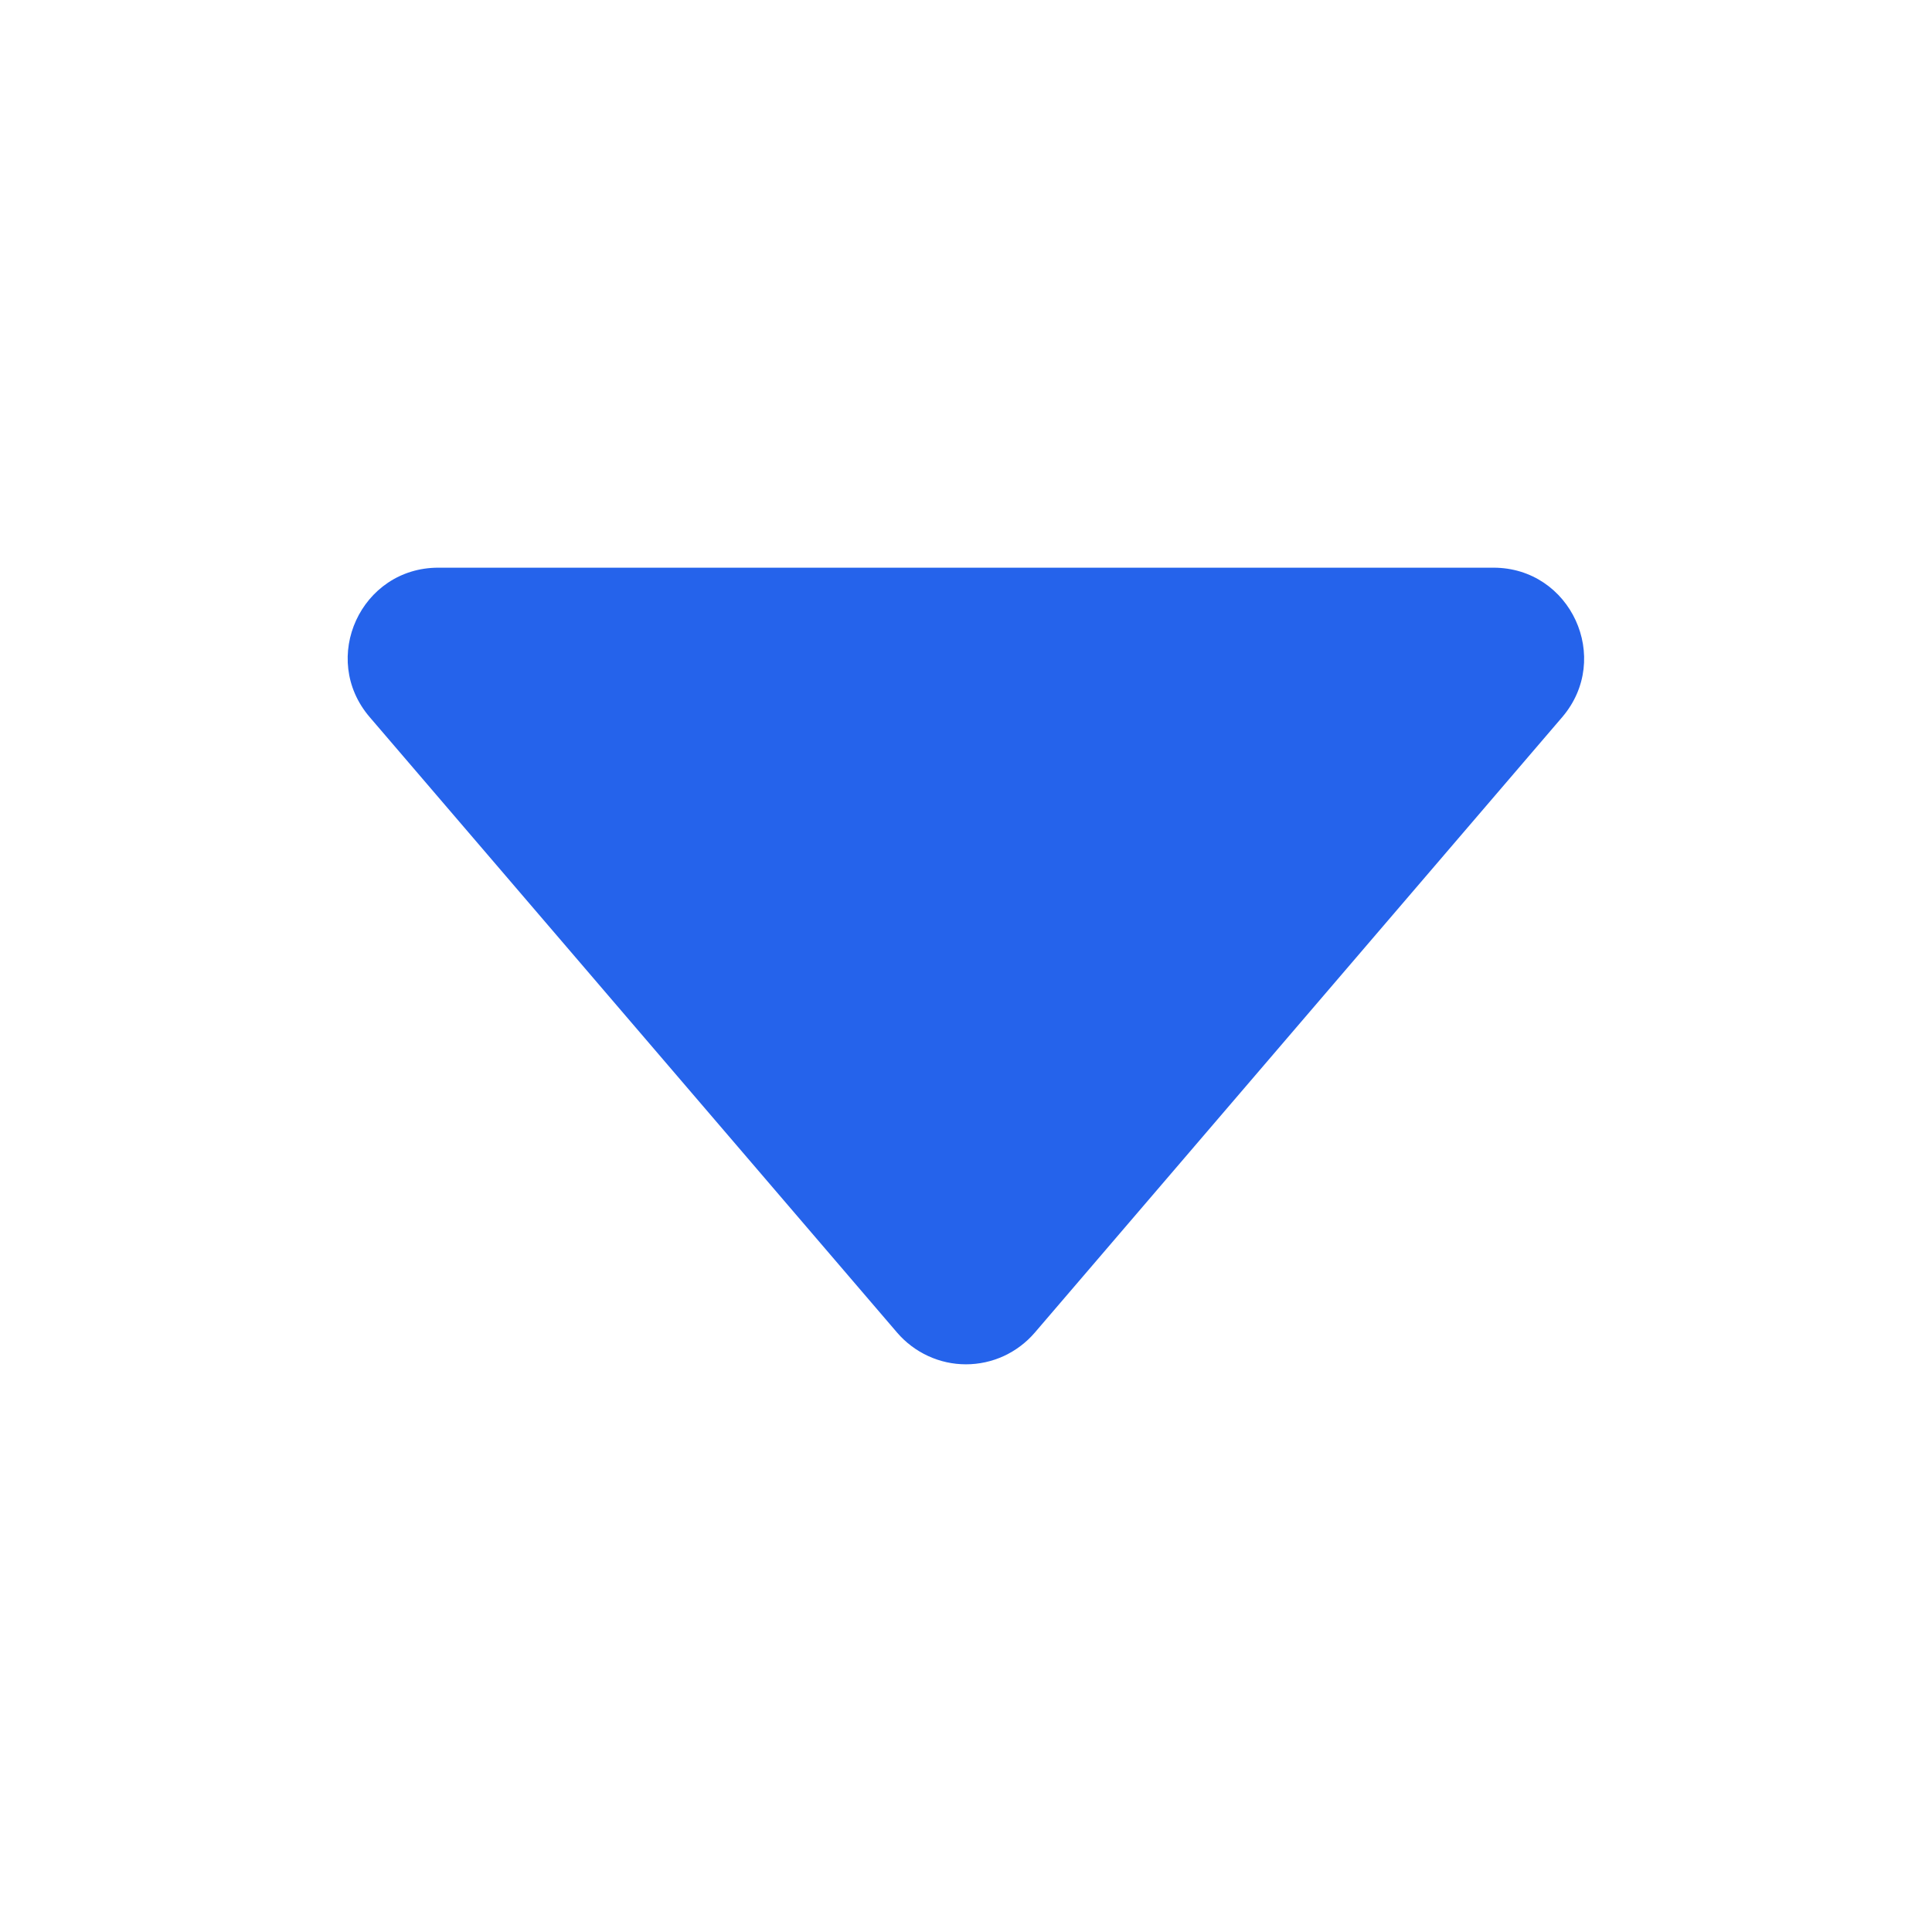
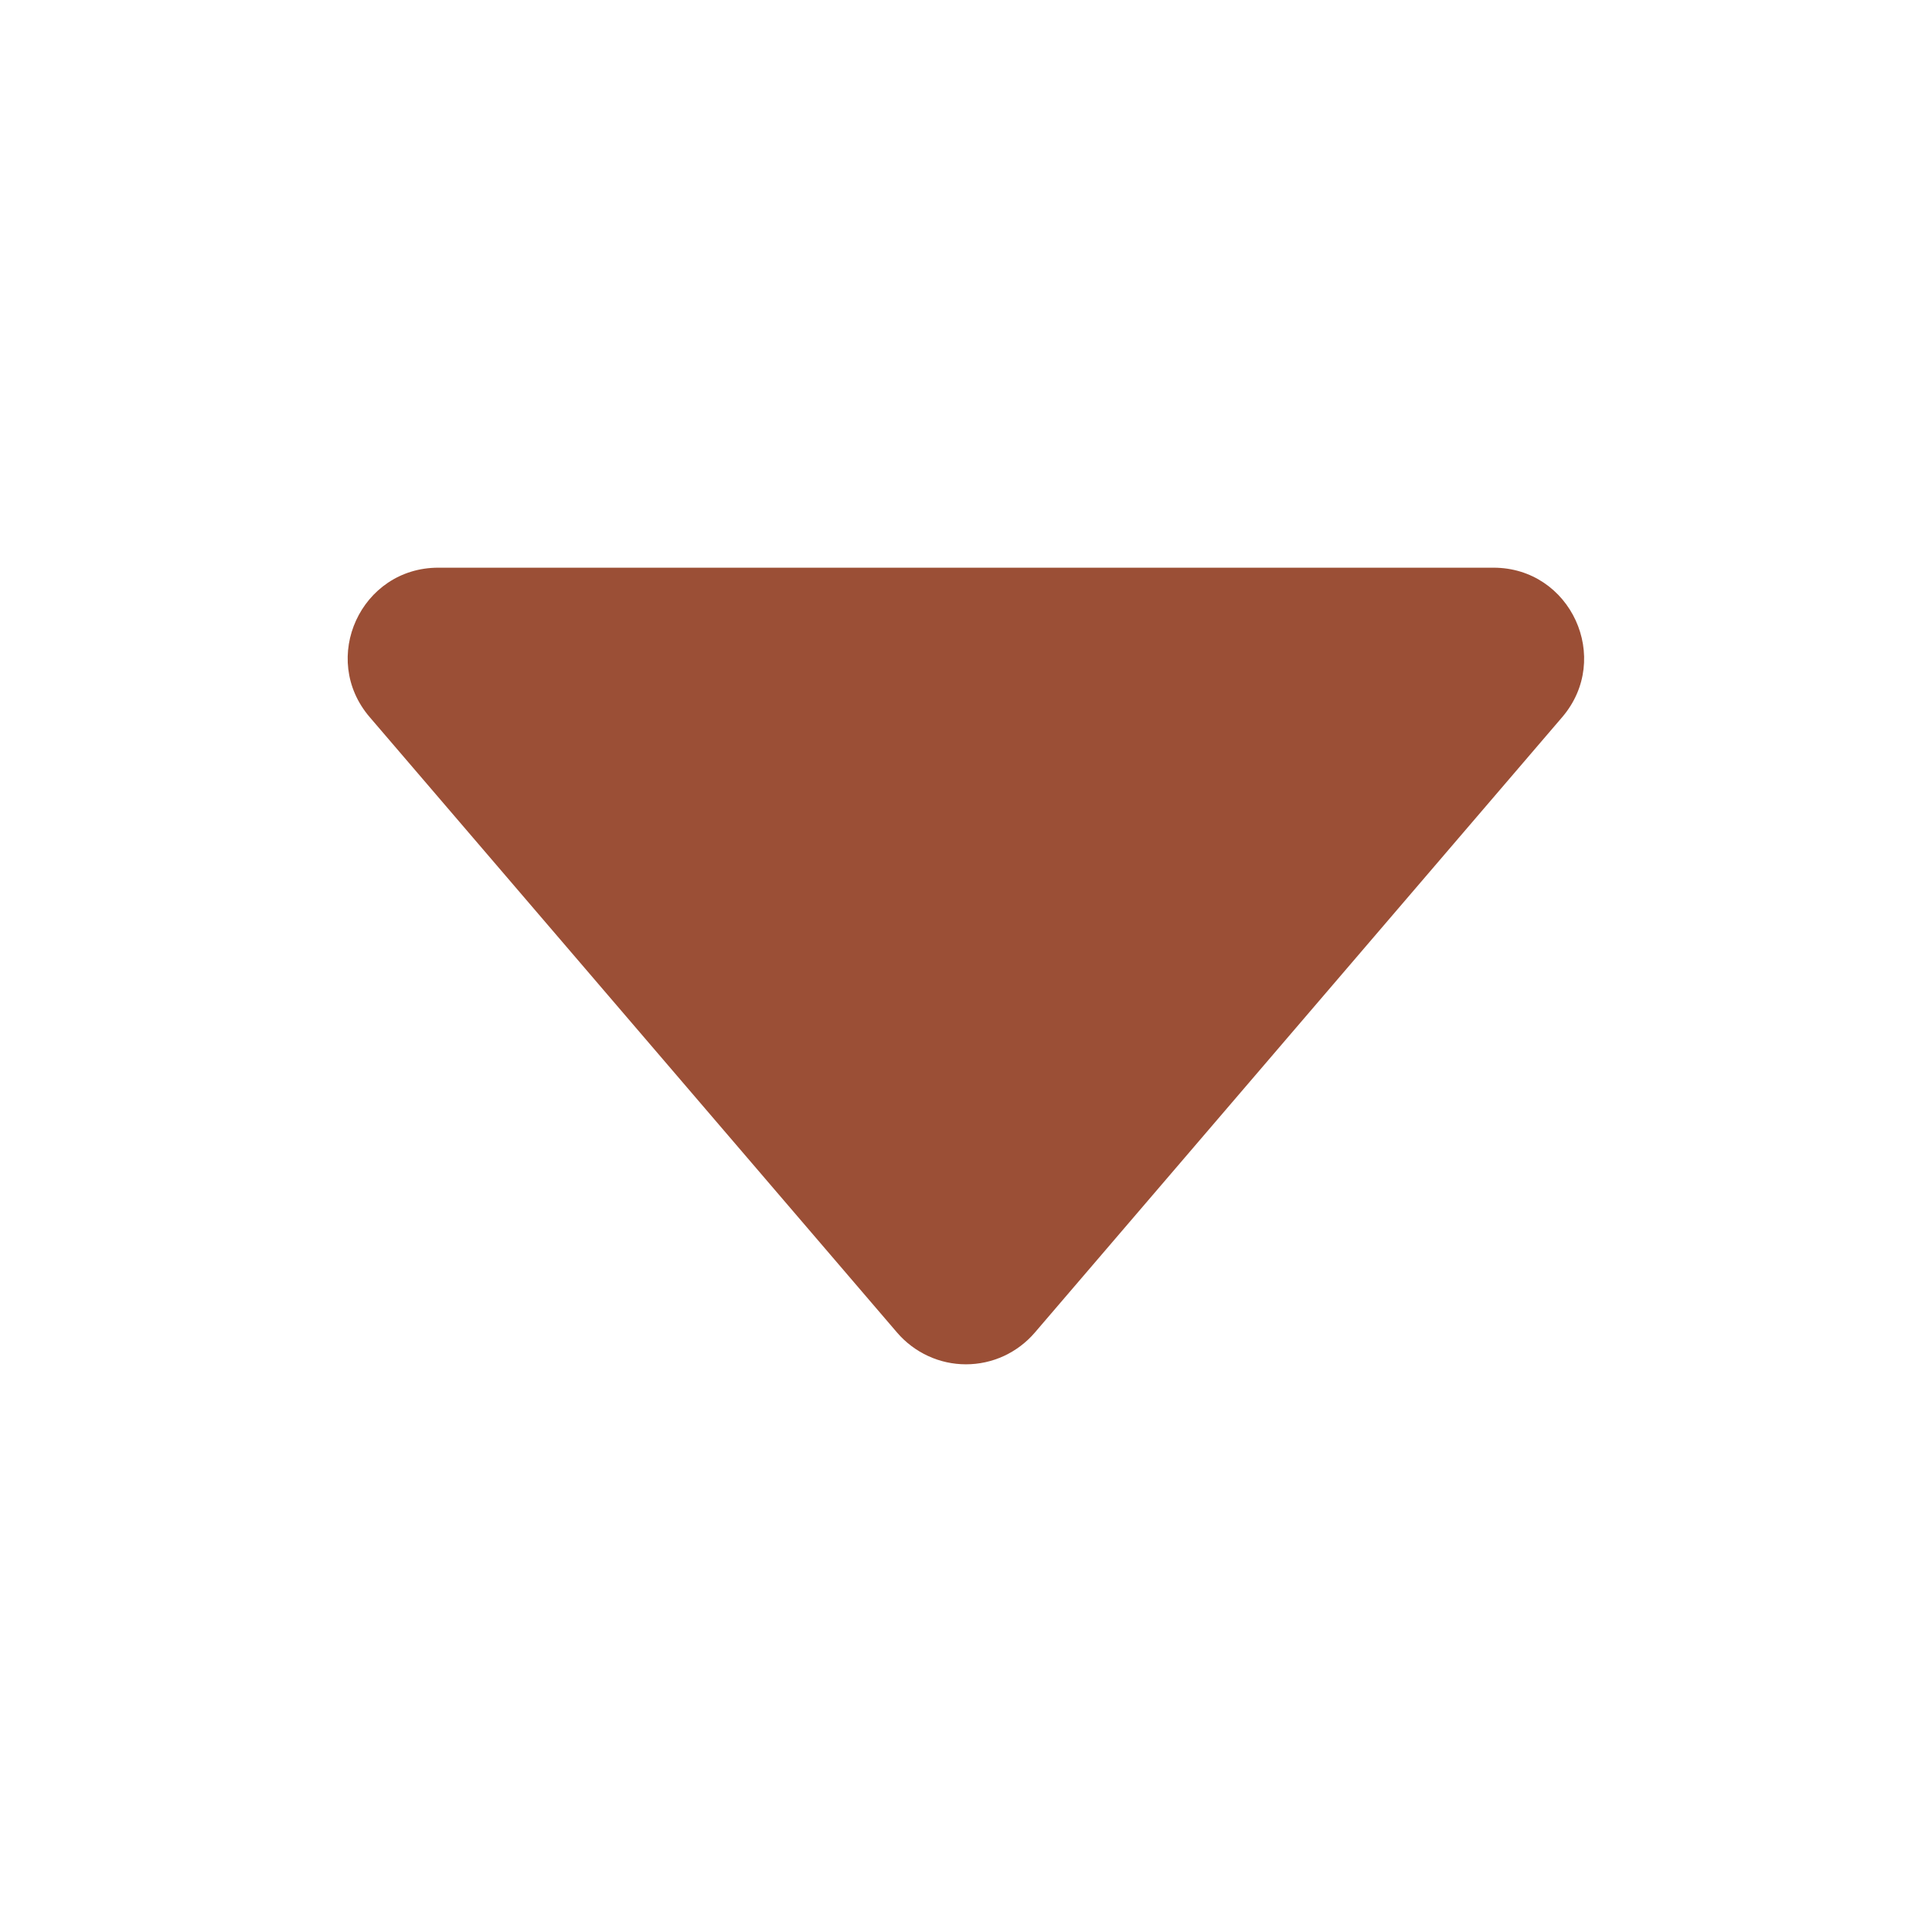
<svg xmlns="http://www.w3.org/2000/svg" width="24" height="24" viewBox="0 0 24 24" fill="none">
  <g id="caret-down">
-     <path id="Vector" d="M4.593 8.909L11.145 16.555C11.251 16.678 11.382 16.777 11.53 16.845C11.677 16.913 11.837 16.948 11.999 16.948C12.162 16.948 12.322 16.913 12.47 16.845C12.617 16.777 12.748 16.678 12.854 16.555L19.406 8.909C20.031 8.179 19.513 7.052 18.552 7.052H5.445C4.484 7.052 3.966 8.179 4.593 8.909Z" fill="#2563EB" />
+     <path id="Vector" d="M4.593 8.909L11.145 16.555C11.251 16.678 11.382 16.777 11.53 16.845C11.677 16.913 11.837 16.948 11.999 16.948C12.162 16.948 12.322 16.913 12.47 16.845C12.617 16.777 12.748 16.678 12.854 16.555L19.406 8.909C20.031 8.179 19.513 7.052 18.552 7.052H5.445C4.484 7.052 3.966 8.179 4.593 8.909Z" fill="#9b4f36" />
  </g>
</svg>
